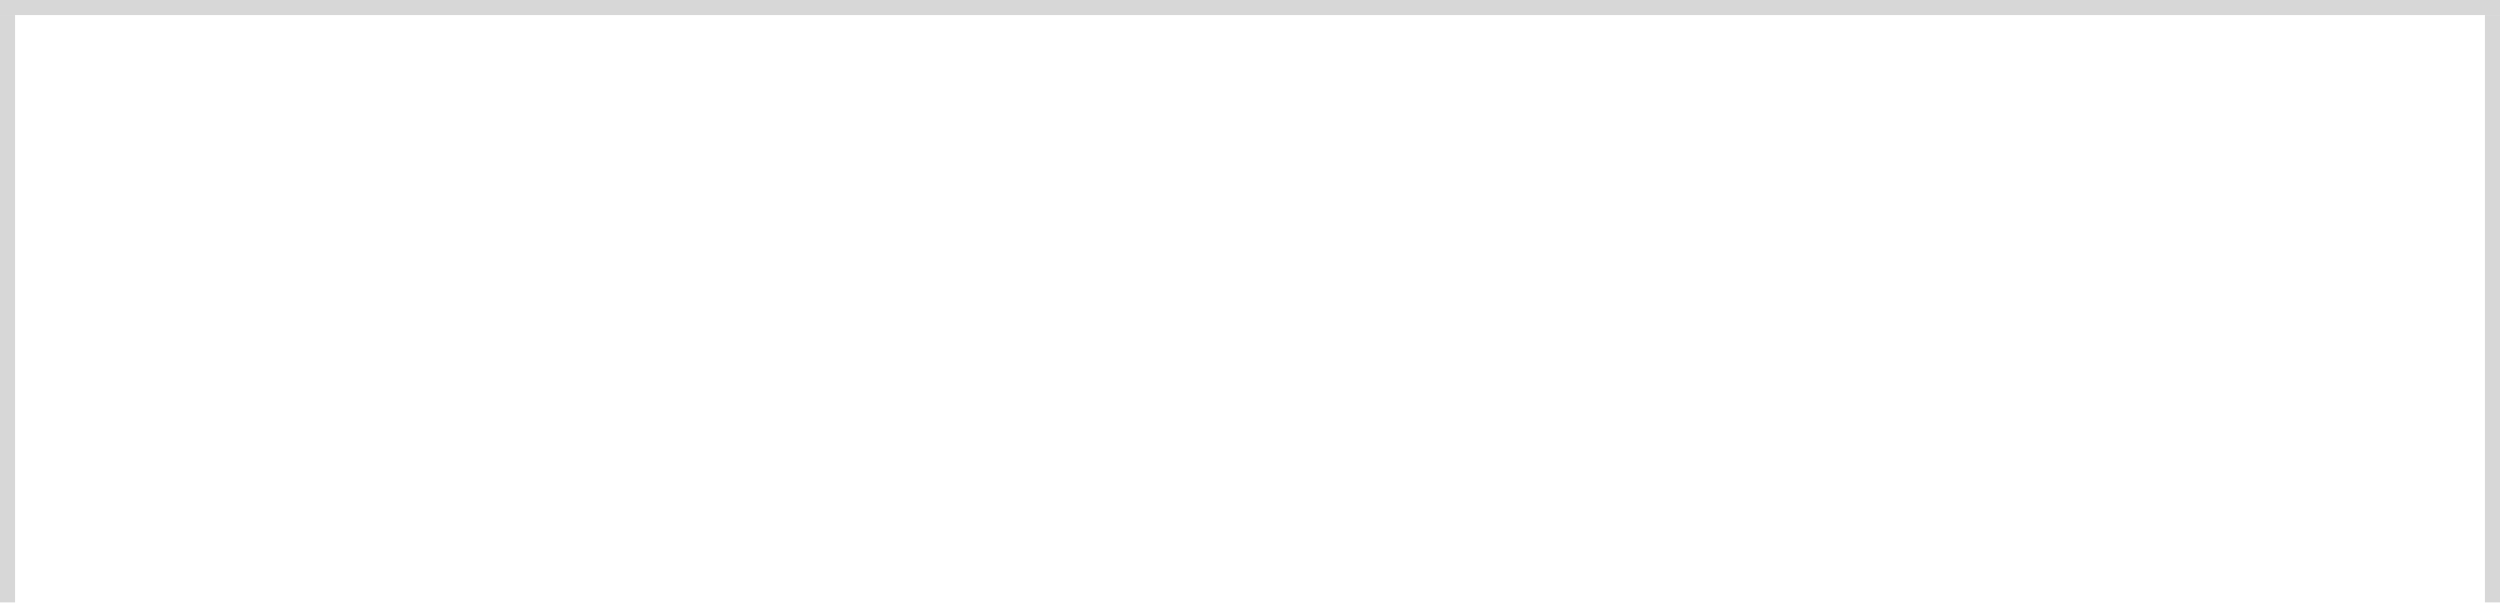
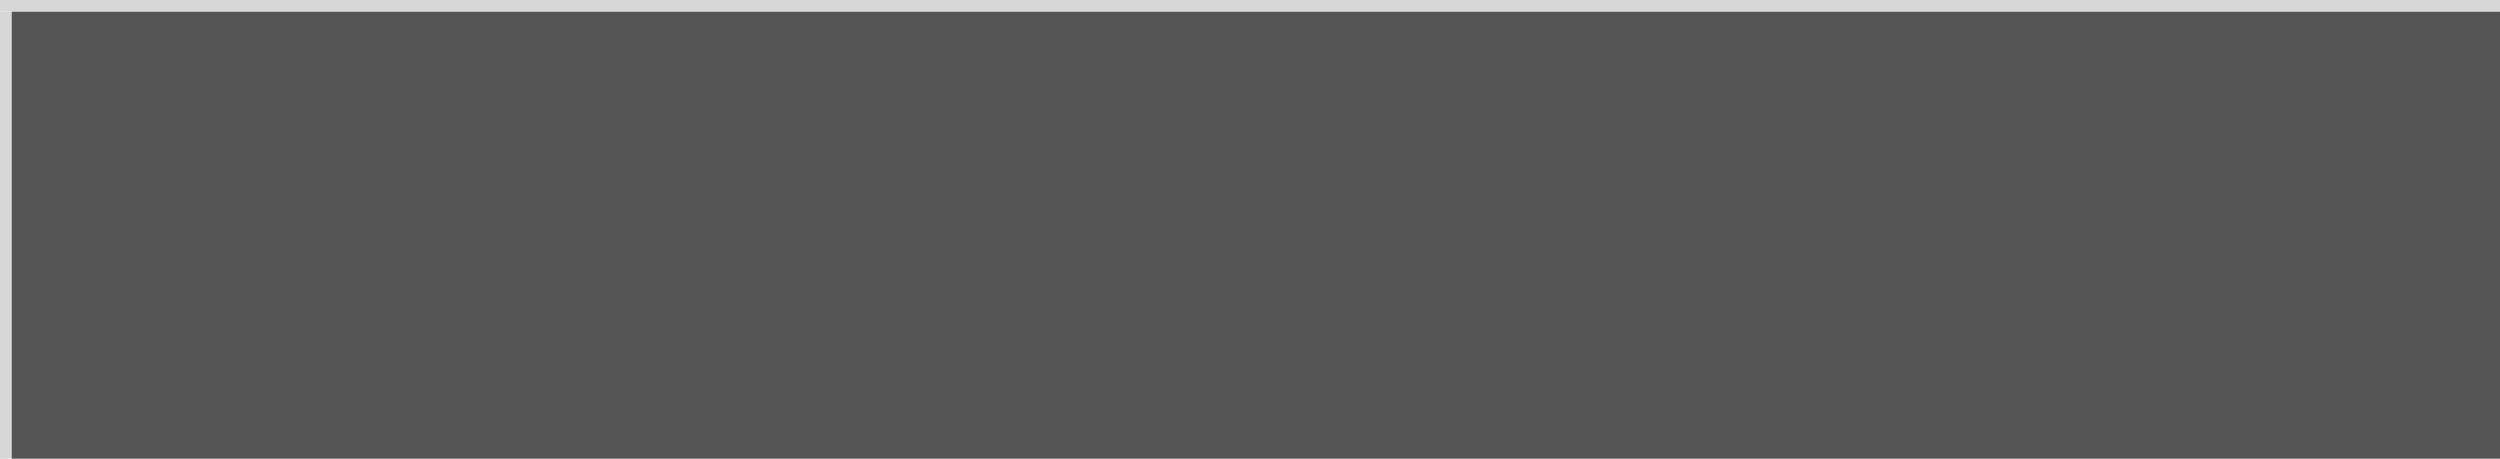
- <svg xmlns="http://www.w3.org/2000/svg" version="1.1" width="166px" height="40px" viewBox="480 40 166 40">
-   <path d="M 1 1  L 165 1  L 165 40  L 1 40  L 1 1  Z " fill-rule="nonzero" fill="rgba(255, 255, 255, 1)" stroke="none" transform="matrix(1 0 0 1 480 40 )" class="fill" />
-   <path d="M 0.5 1  L 0.5 40  " stroke-width="1" stroke-dasharray="0" stroke="rgba(215, 215, 215, 1)" fill="none" transform="matrix(1 0 0 1 480 40 )" class="stroke" />
-   <path d="M 0 0.5  L 166 0.5  " stroke-width="1" stroke-dasharray="0" stroke="rgba(215, 215, 215, 1)" fill="none" transform="matrix(1 0 0 1 480 40 )" class="stroke" />
-   <path d="M 165.5 1  L 165.5 40  " stroke-width="1" stroke-dasharray="0" stroke="rgba(215, 215, 215, 1)" fill="none" transform="matrix(1 0 0 1 480 40 )" class="stroke" />
+ <svg xmlns="http://www.w3.org/2000/svg" version="1.1" width="218px" height="40px" viewBox="225 0 218 40">
+   <path d="M 1 1  L 218 1  L 218 40  L 1 40  L 1 1  Z " fill-rule="nonzero" fill="rgba(85, 85, 85, 1)" stroke="none" transform="matrix(1 0 0 1 225 0 )" class="fill" />
+   <path d="M 0.5 1  L 0.5 40  " stroke-width="1" stroke-dasharray="0" stroke="rgba(215, 215, 215, 1)" fill="none" transform="matrix(1 0 0 1 225 0 )" class="stroke" />
+   <path d="M 0 0.5  L 218 0.5  " stroke-width="1" stroke-dasharray="0" stroke="rgba(215, 215, 215, 1)" fill="none" transform="matrix(1 0 0 1 225 0 )" class="stroke" />
</svg>
